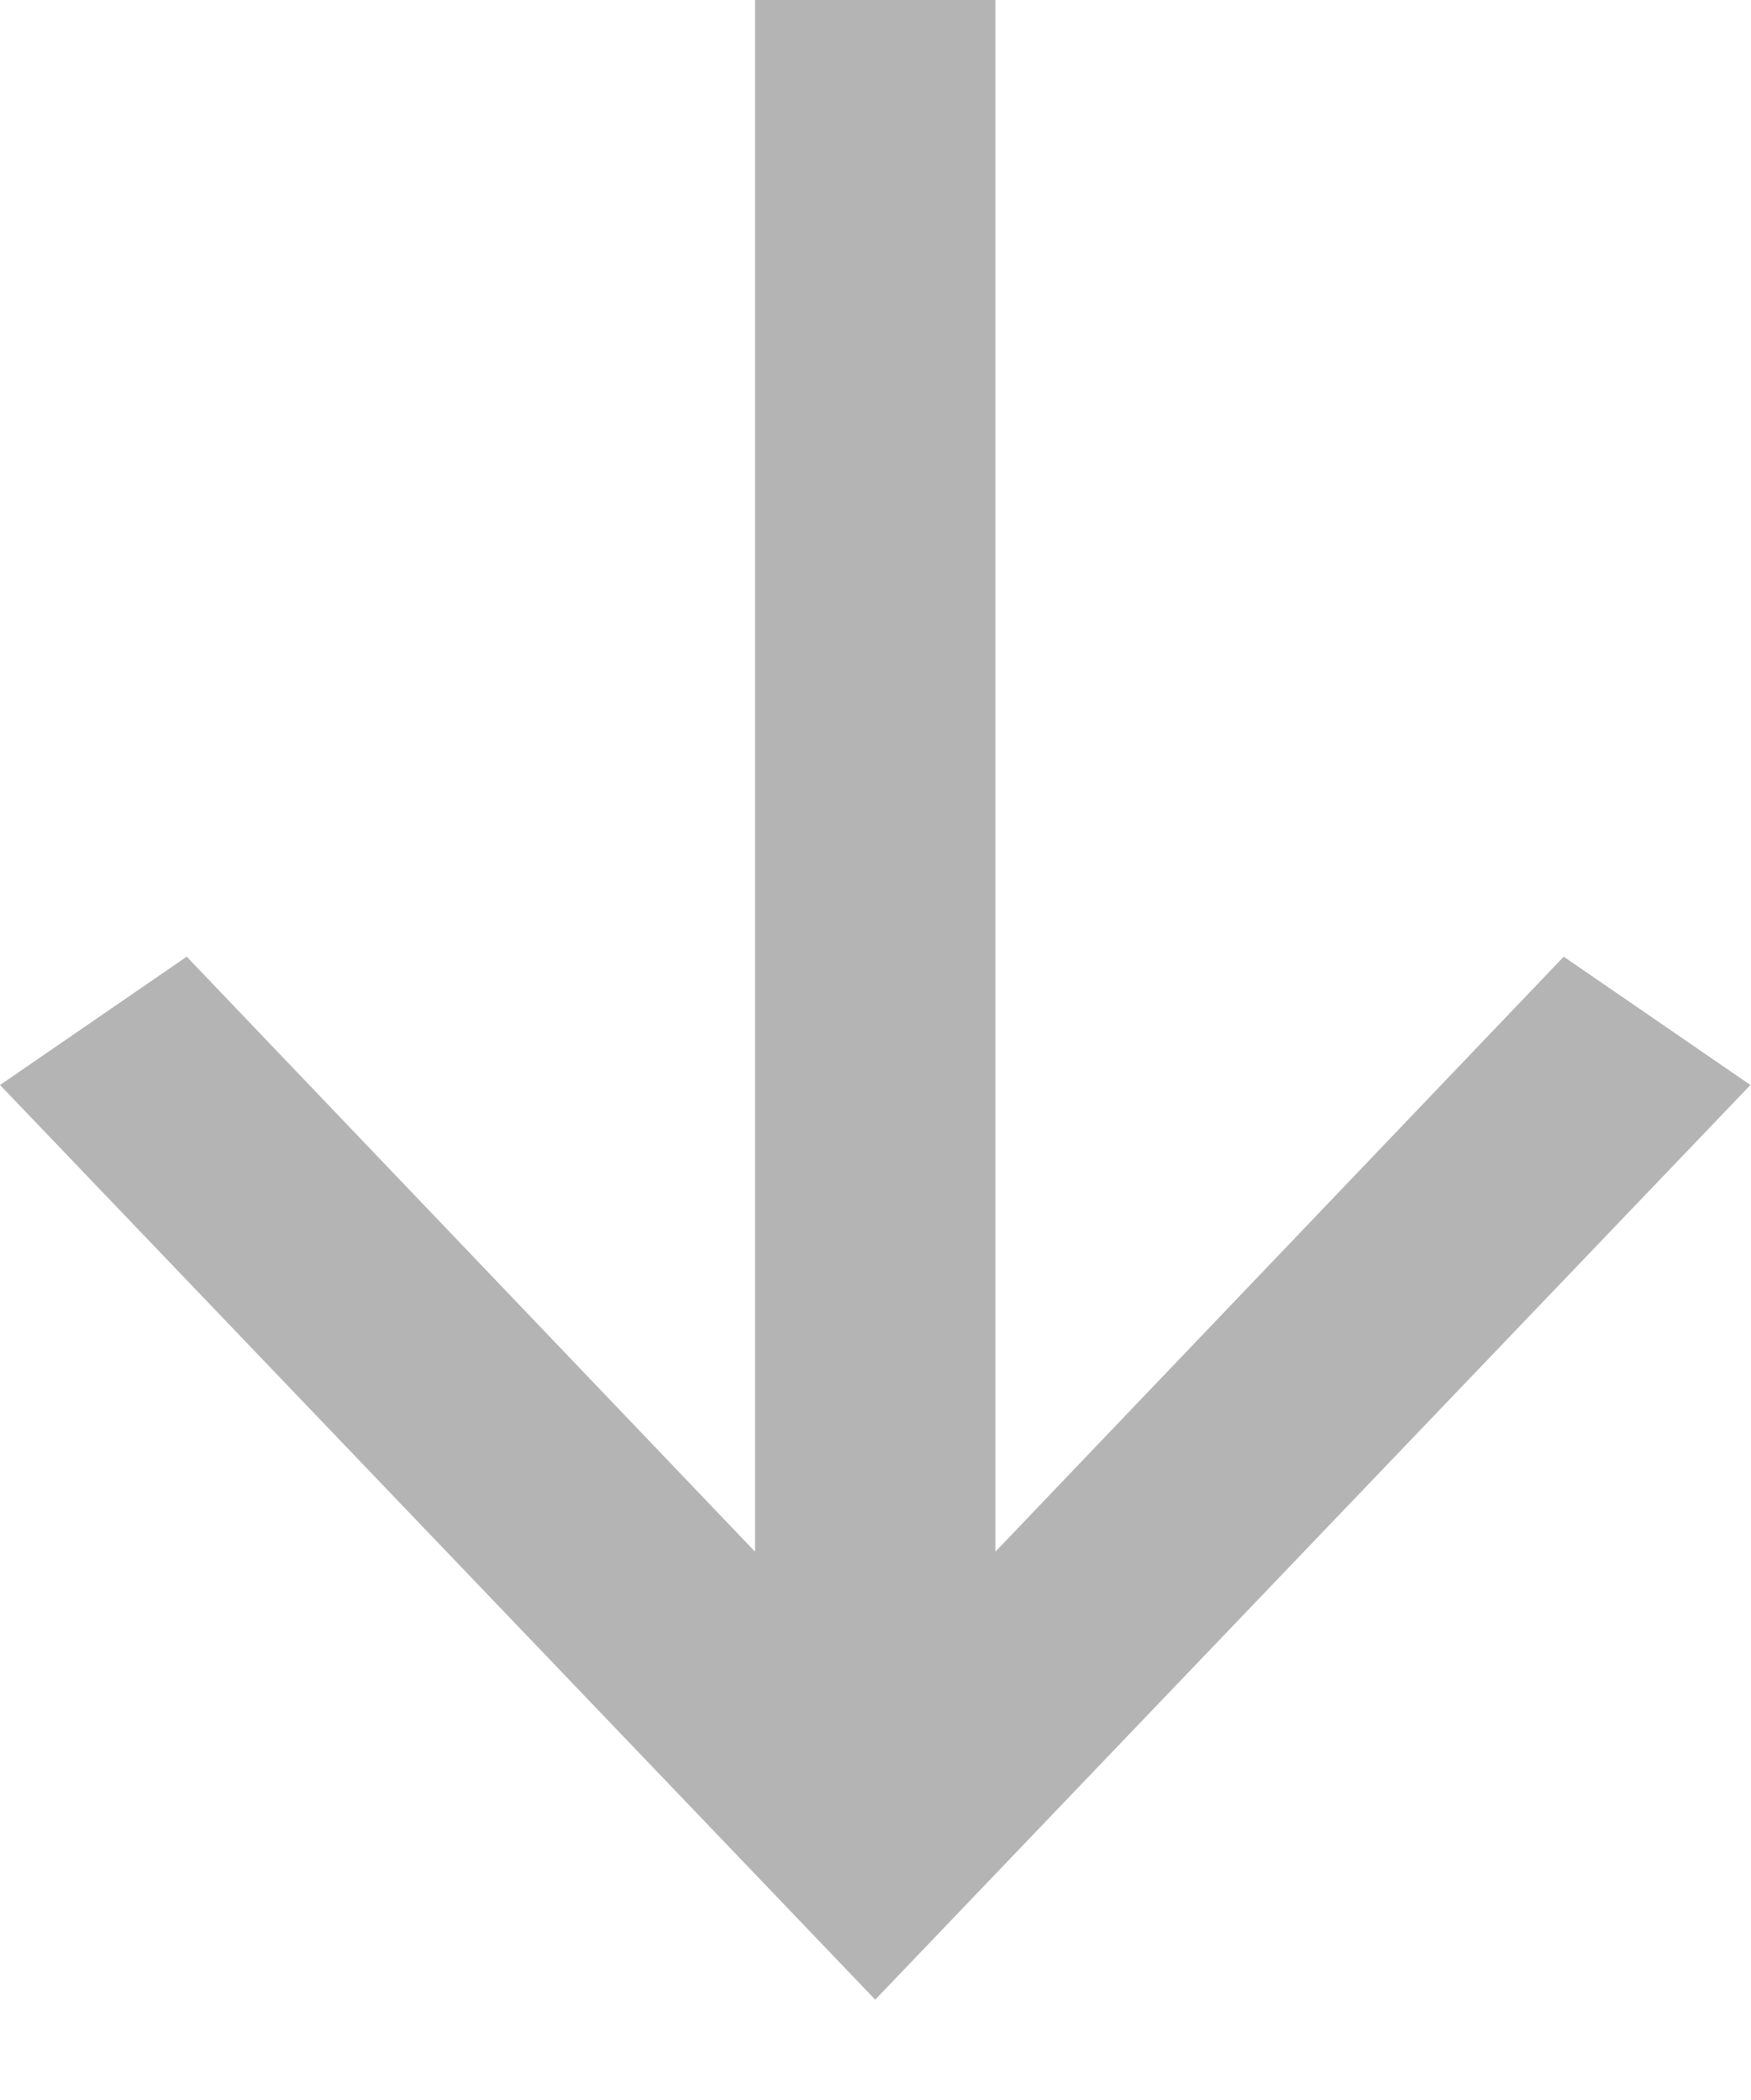
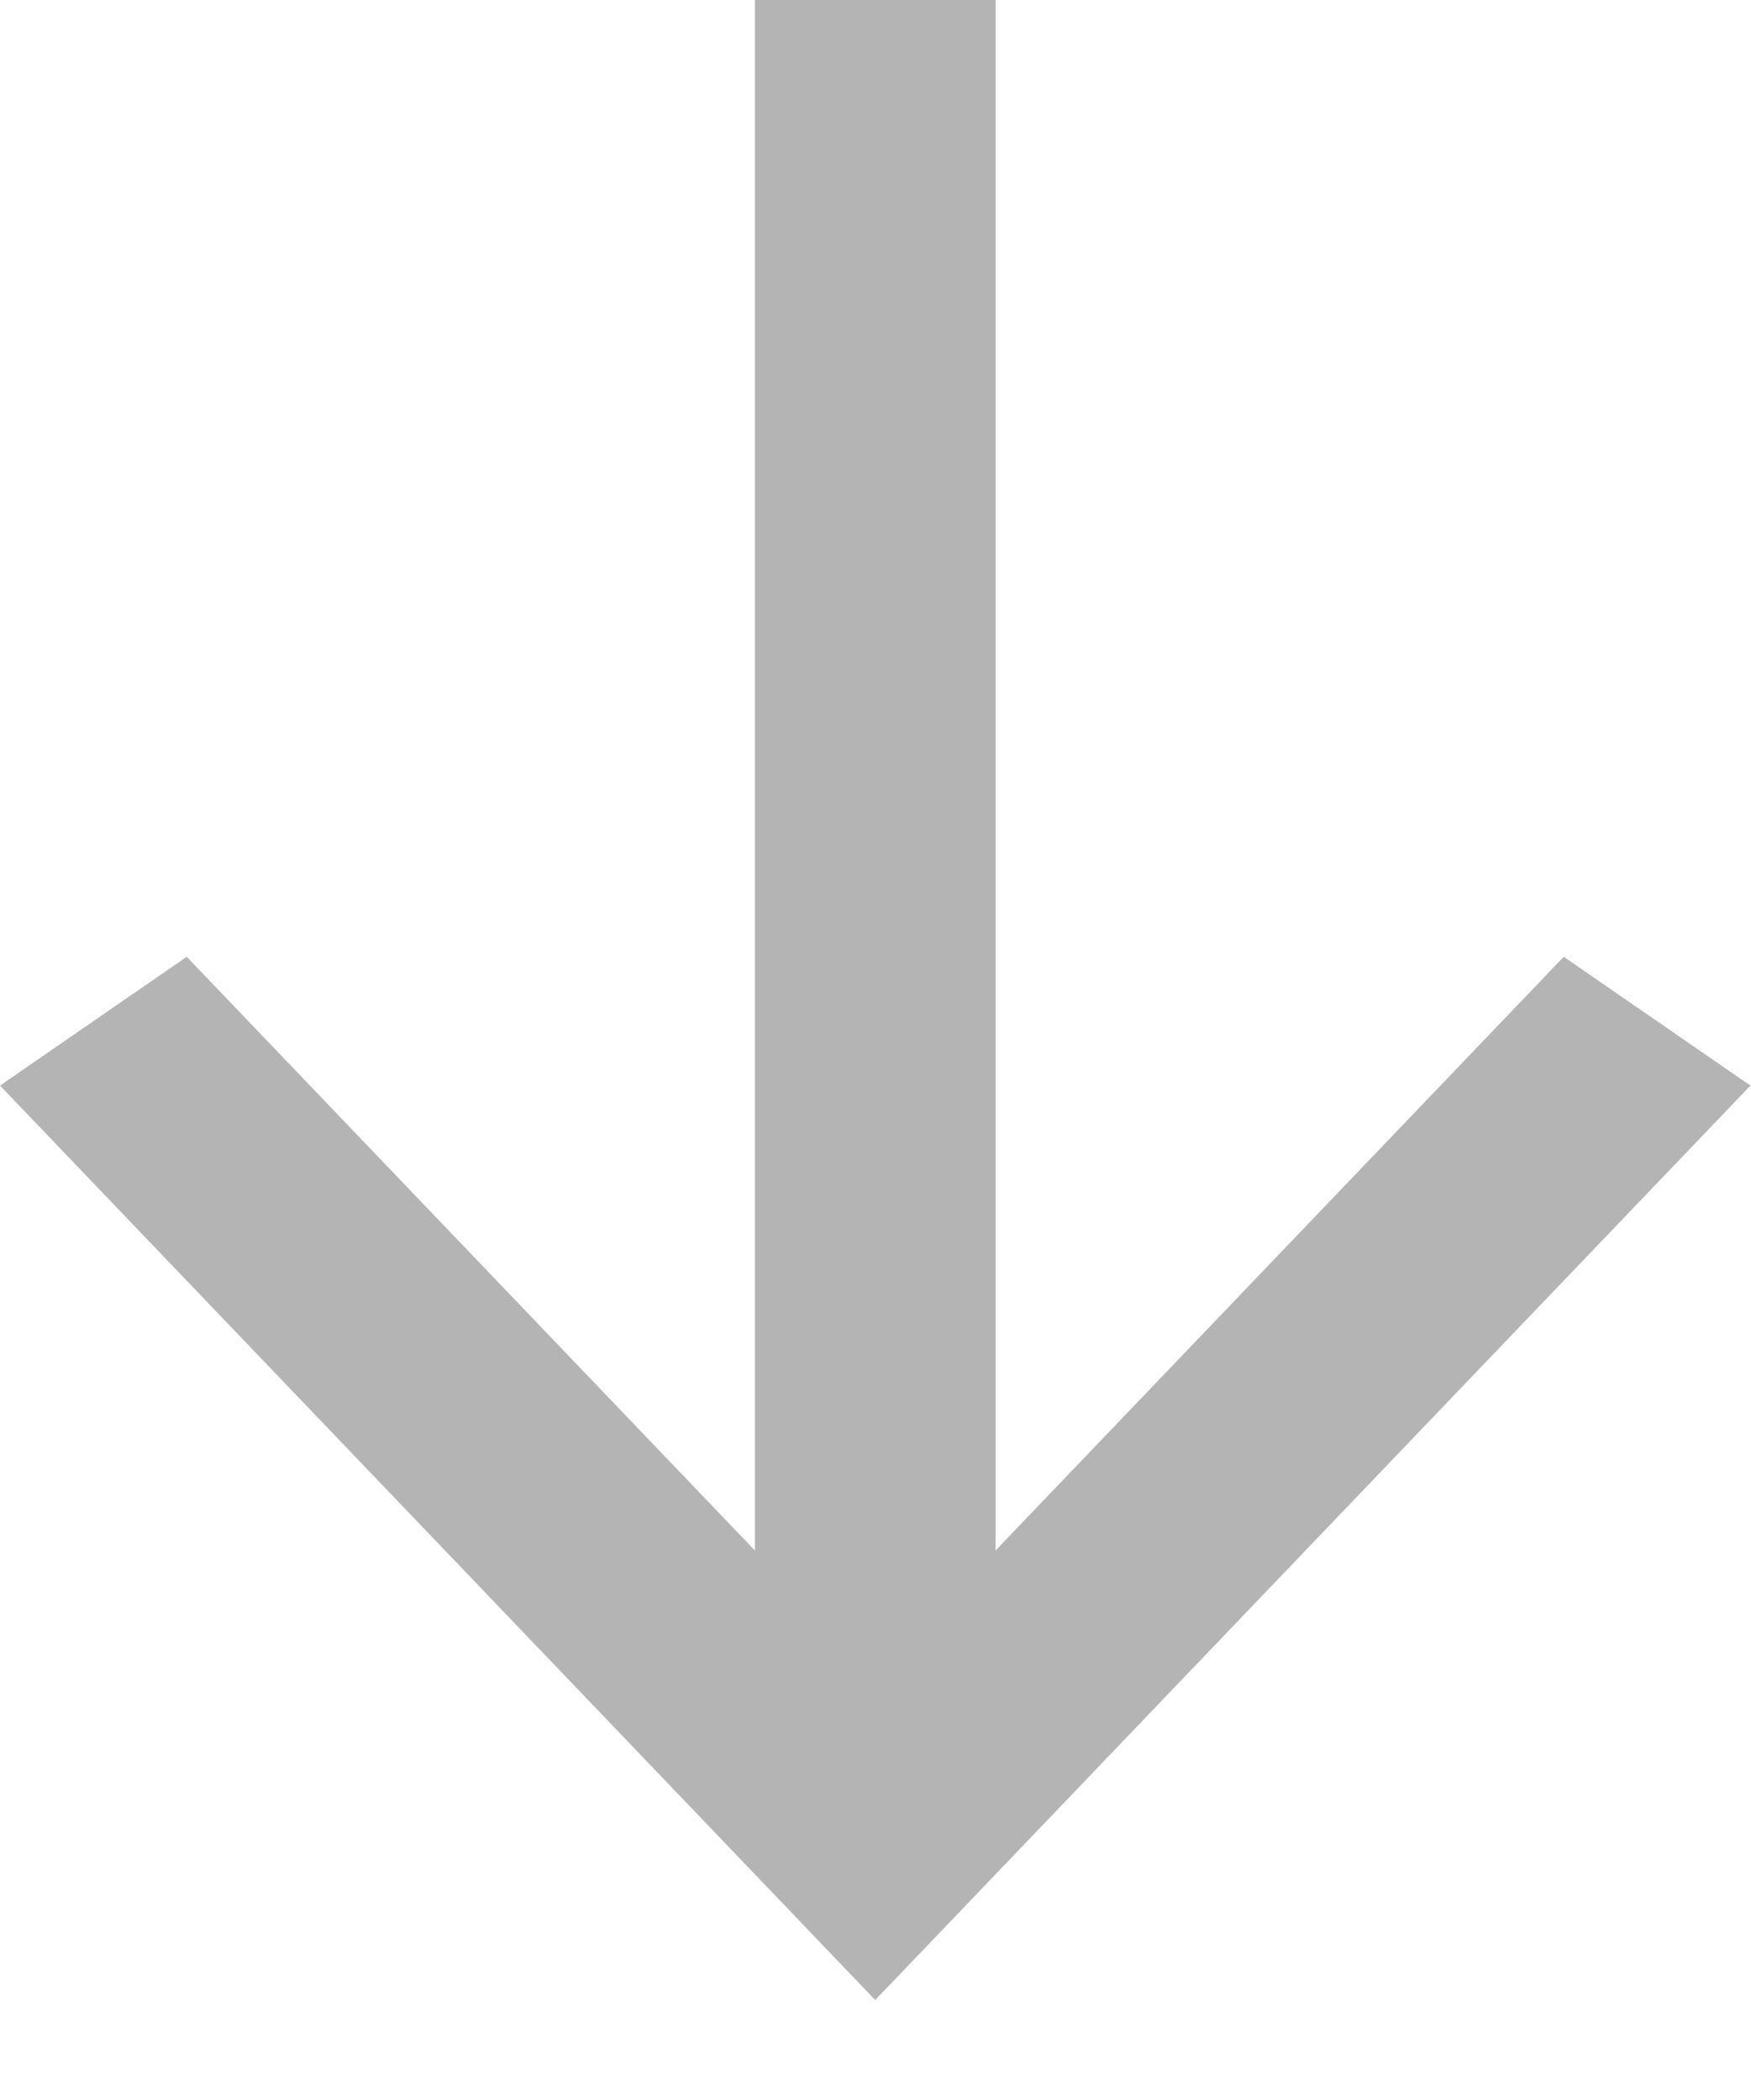
- <svg xmlns="http://www.w3.org/2000/svg" width="15" height="18" fill="none">
-   <path fill="#B4B4B4" fill-rule="evenodd" d="M8.53 13.3l4.87-5.1L15 9.3l-7.5 7.84L0 9.3l1.6-1.1 4.87 5.1V0h2.06v13.3z" clip-rule="evenodd" />
+ <svg xmlns="http://www.w3.org/2000/svg" width="15" height="18" viewBox="0 0 15 18" fill="none">
+   <path fill-rule="evenodd" clip-rule="evenodd" d="M8.531 13.29L13.4 8.201L15 9.305L7.5 17.143L-3.4262e-07 9.305L1.6 8.201L6.469 13.29L6.469 -3.46151e-05L8.531 -3.47052e-05L8.531 13.29Z" fill="#B4B4B4" />
</svg>
